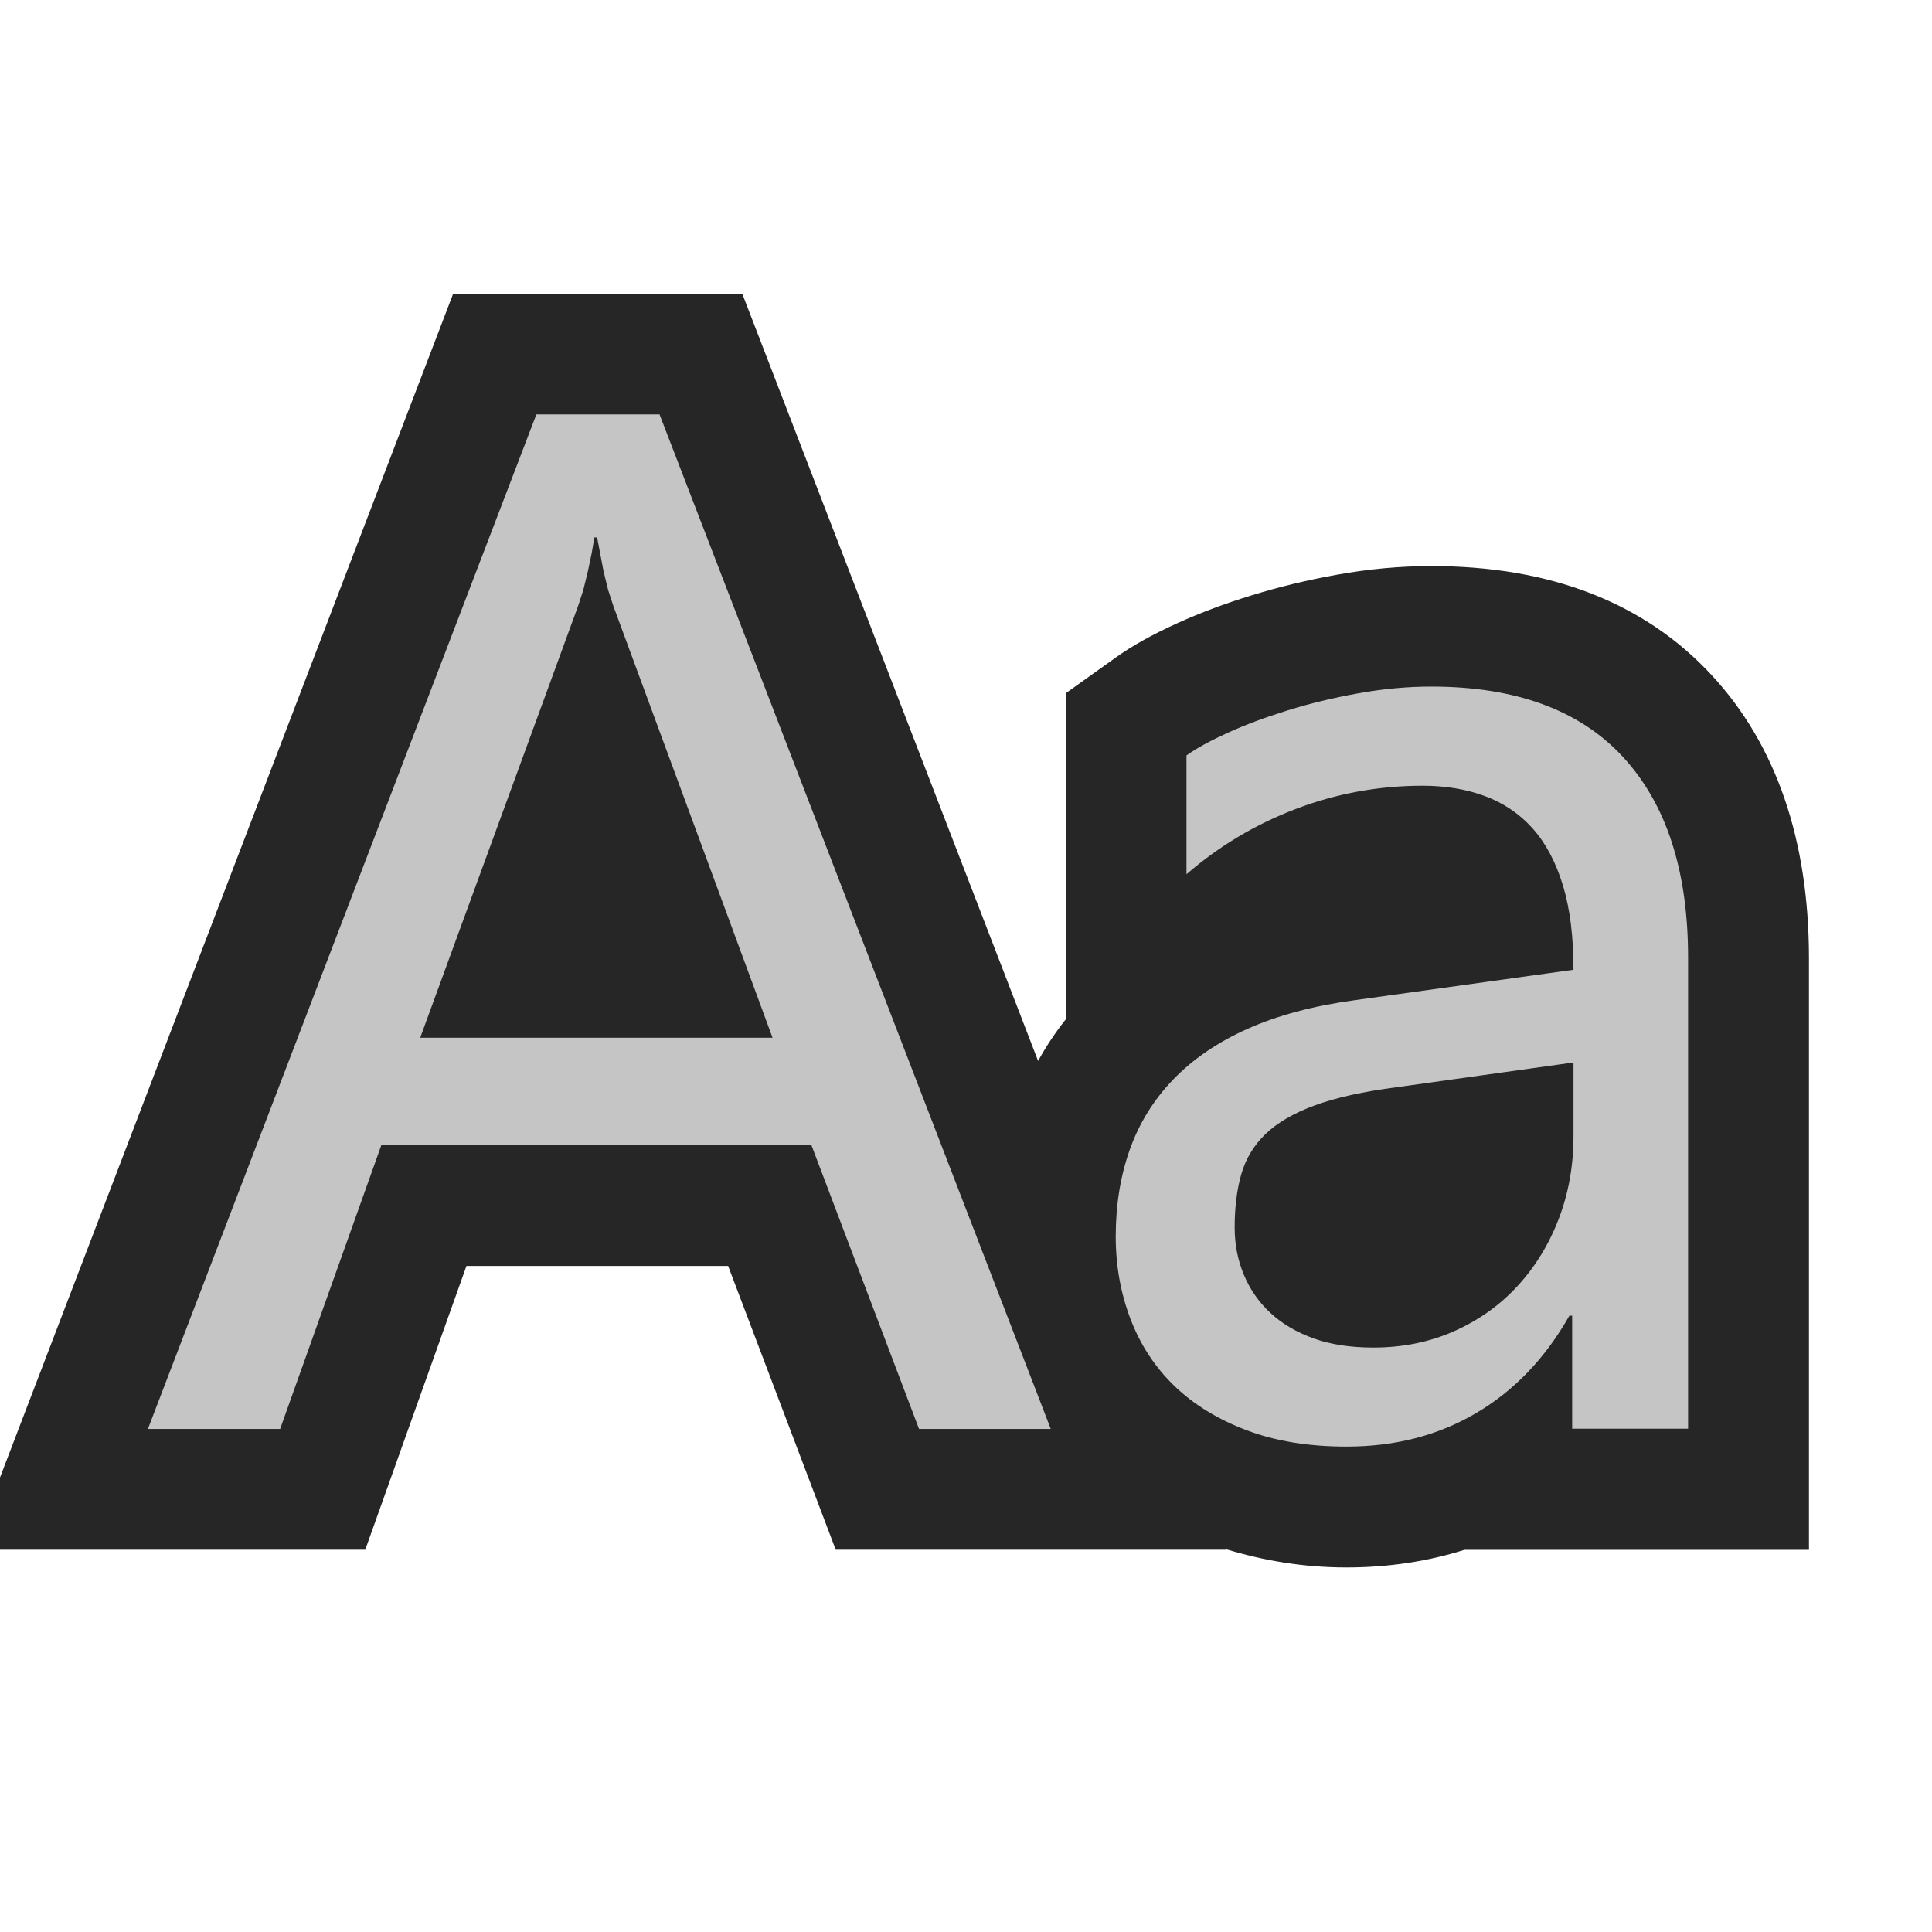
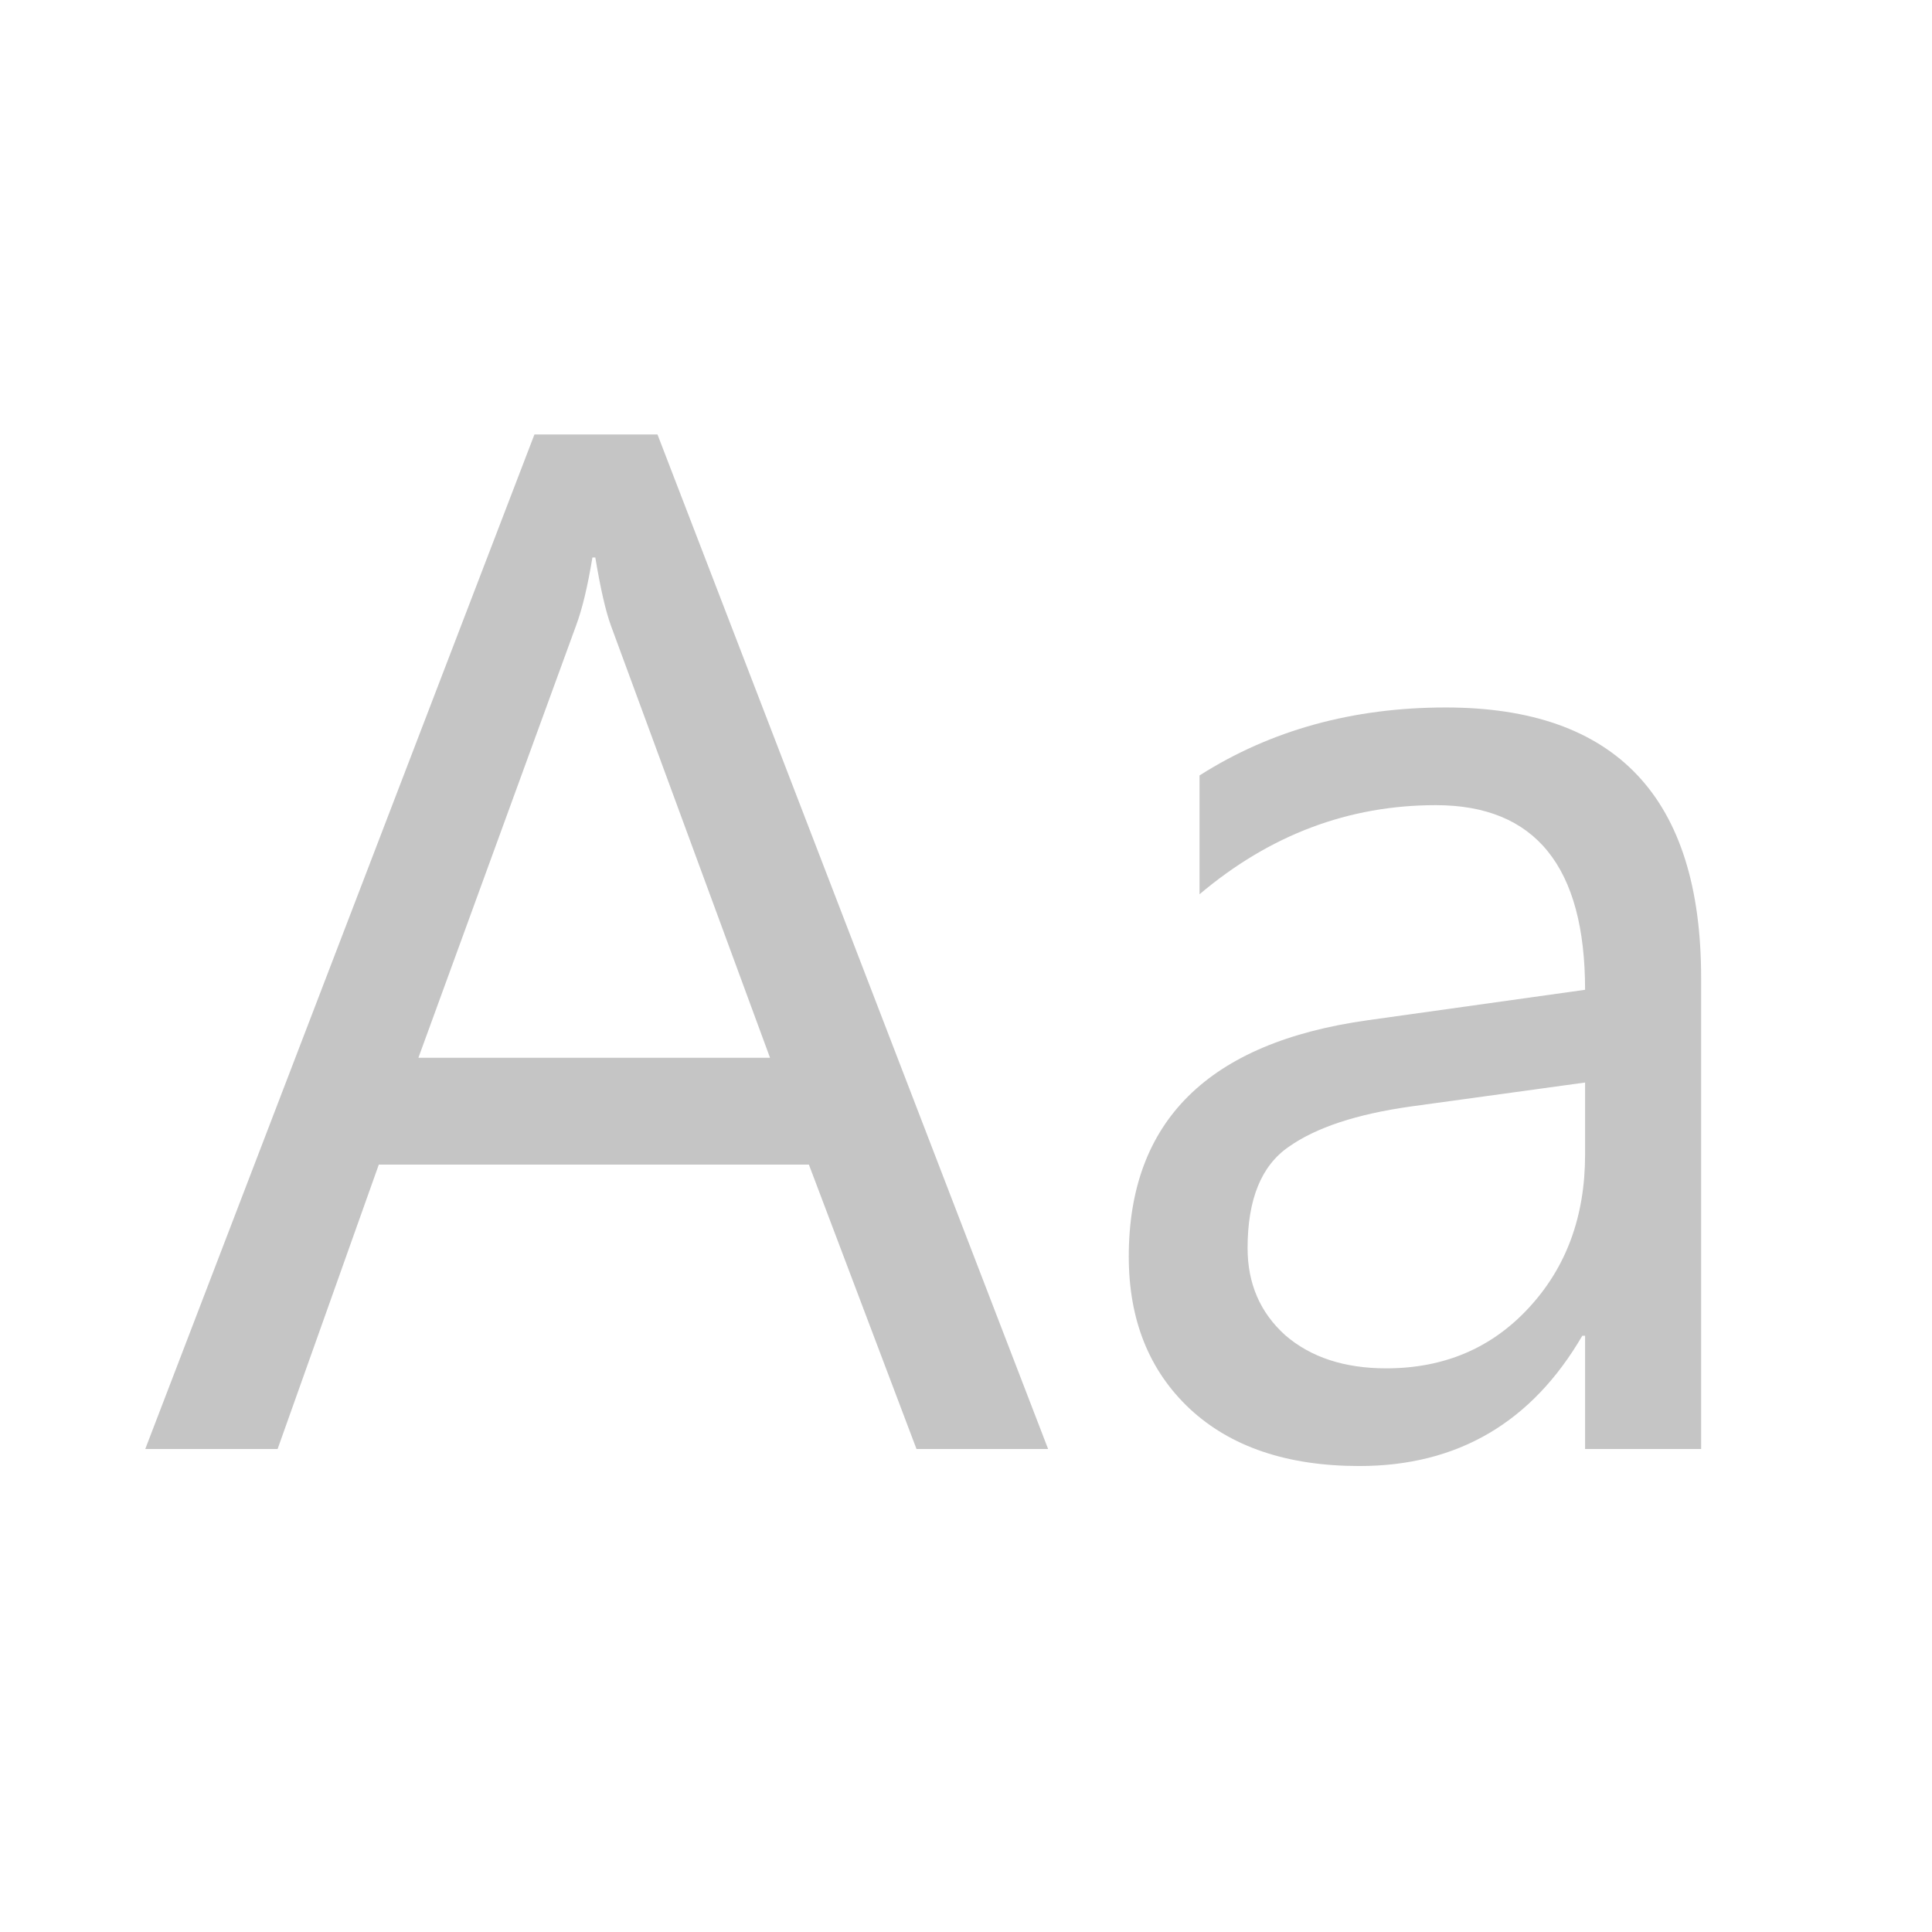
- <svg xmlns="http://www.w3.org/2000/svg" width="16" height="16">
-   <style type="text/css">.st0{opacity:0;fill:#262626;} .st1{fill:#262626;} .st2{fill:#C5C5C5;}</style>
-   <g id="outline">
-     <rect class="st0" width="16" height="16" />
-     <path class="st1" d="M14.176 5.592c-.555-.6-1.336-.904-2.322-.904-.258 0-.521.024-.784.072-.246.044-.479.101-.7.169-.228.07-.432.147-.613.229-.22.099-.389.196-.512.284l-.419.299v2.701c-.086.108-.162.223-.229.344l-2.45-6.354h-2.394l-3.753 9.804v.598h3.025l.838-2.35h2.167l.891 2.35h3.237l-.001-.003c.305.092.633.15.993.15.344 0 .671-.049.978-.146h2.853v-4.903c-.001-.975-.271-1.763-.805-2.34z" />
-   </g>
-   <g id="icon_x5F_bg">
-     <path class="st2" d="M7.611 11.834l-.891-2.35h-3.562l-.838 2.35h-1.095l3.217-8.402h1.02l3.24 8.402h-1.091zm-2.531-6.814l-.044-.135-.038-.156-.029-.152-.024-.126h-.023l-.021.126-.032.152-.038.156-.044.135-1.307 3.574h2.918l-1.318-3.574z" />
-     <path class="st2" d="M13.02 11.834v-.938h-.023c-.199.352-.456.62-.771.806s-.673.278-1.075.278c-.313 0-.588-.045-.826-.135s-.438-.212-.598-.366-.281-.338-.363-.551-.124-.442-.124-.688c0-.262.039-.502.117-.721s.198-.412.36-.58.367-.308.615-.419.544-.19.888-.237l1.811-.252c0-.273-.029-.507-.088-.7s-.143-.351-.252-.472-.241-.21-.396-.267-.325-.085-.513-.085c-.363 0-.714.064-1.052.193s-.638.31-.904.54v-.984c.082-.059.196-.121.343-.188s.312-.128.495-.185.378-.104.583-.141.407-.056.606-.056c.699 0 1.229.194 1.588.583s.539.942.539 1.661v3.902h-.96zm-1.454-2.83c-.273.035-.498.085-.674.149s-.313.144-.41.237-.165.205-.202.334-.055.276-.055.44c0 .141.025.271.076.393s.124.227.22.316.215.16.357.211.308.076.495.076c.242 0 .465-.045.668-.135s.378-.214.524-.372.261-.344.343-.557.123-.442.123-.688v-.609l-1.465.205z" />
-   </g>
+ <svg xmlns="http://www.w3.org/2000/svg" width="16" height="16" viewBox="0 0 16 16" fill="none">
+   <path d="M8.68 12H7.59L6.699 9.645H3.137L2.299 12H1.203L4.426 3.598H5.445L8.68 12ZM6.377 8.76L5.059 5.18C5.016 5.062 4.973 4.875 4.93 4.617H4.906C4.867 4.855 4.822 5.043 4.771 5.18L3.465 8.76H6.377ZM14.088 12H13.127V11.062H13.104C12.685 11.781 12.07 12.141 11.258 12.141C10.66 12.141 10.191 11.982 9.852 11.666C9.516 11.35 9.348 10.93 9.348 10.406C9.348 9.285 10.008 8.633 11.328 8.449L13.127 8.197C13.127 7.178 12.715 6.668 11.891 6.668C11.168 6.668 10.516 6.914 9.934 7.406V6.422C10.523 6.047 11.203 5.859 11.973 5.859C13.383 5.859 14.088 6.605 14.088 8.098V12ZM13.127 8.965L11.68 9.164C11.234 9.227 10.898 9.338 10.672 9.498C10.445 9.654 10.332 9.934 10.332 10.336C10.332 10.629 10.435 10.869 10.643 11.057C10.854 11.24 11.133 11.332 11.48 11.332C11.957 11.332 12.35 11.166 12.658 10.834C12.971 10.498 13.127 10.074 13.127 9.562V8.965Z" fill="#C5C5C5" />
</svg>
